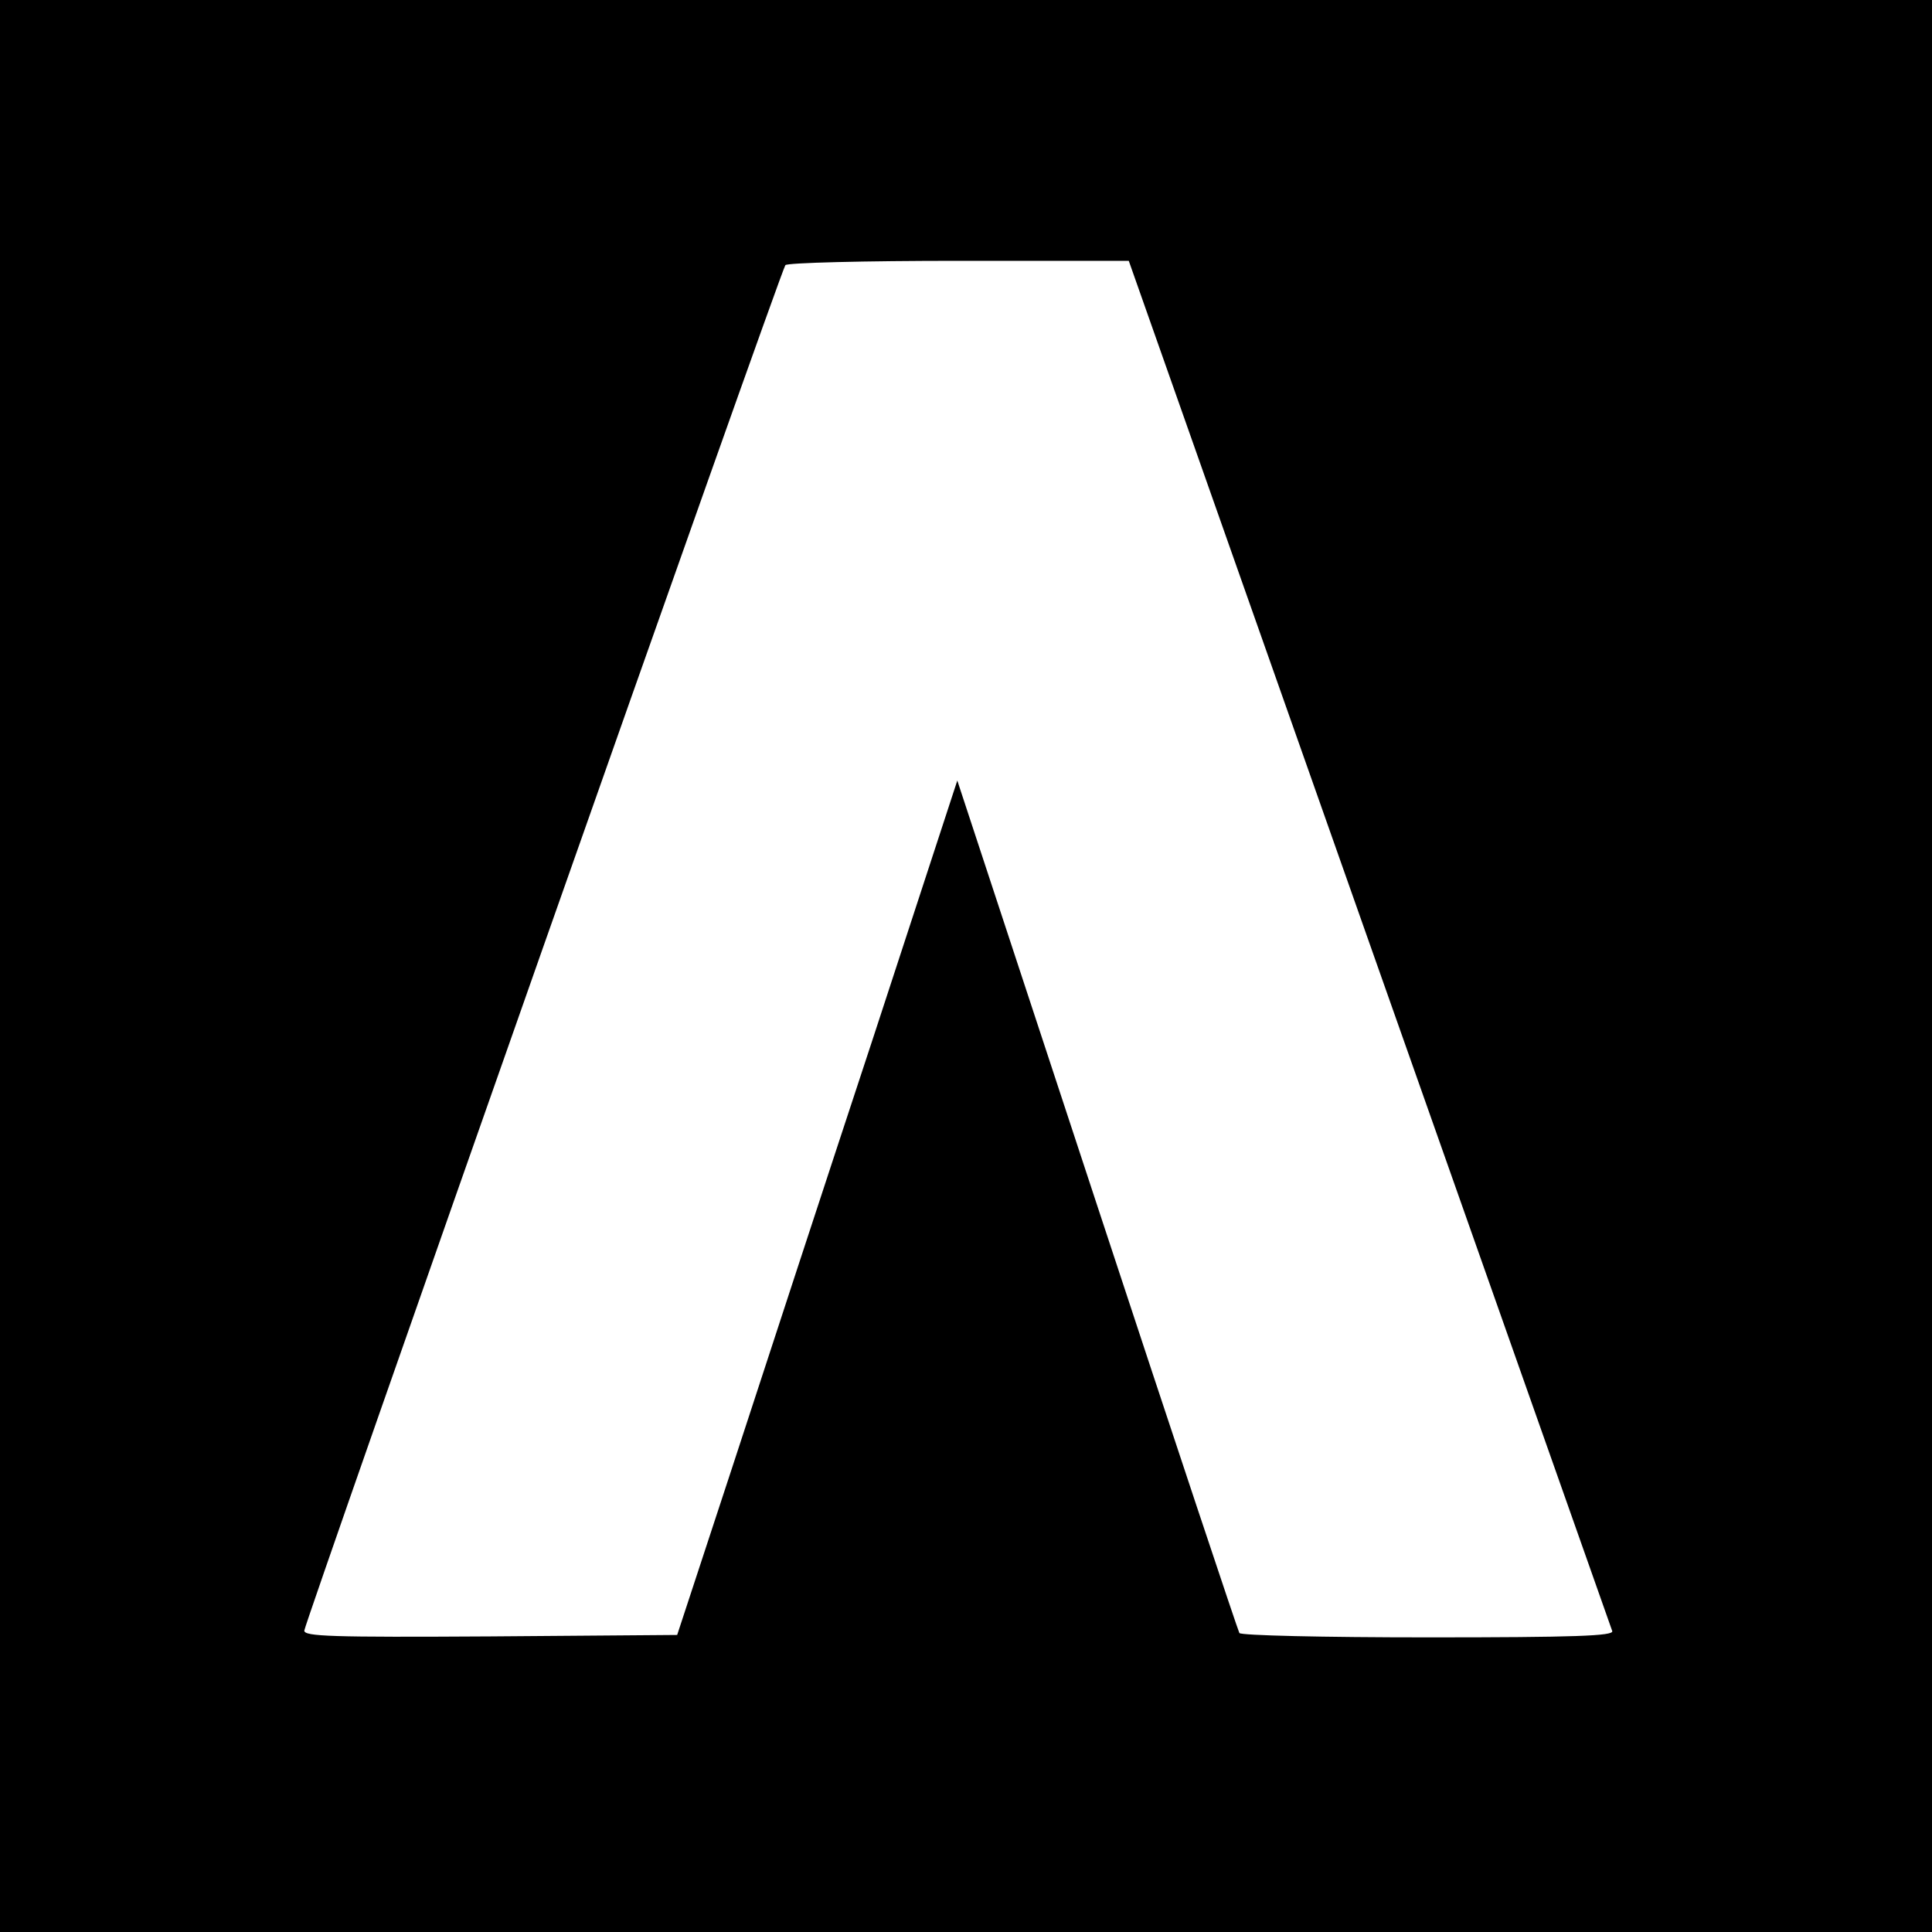
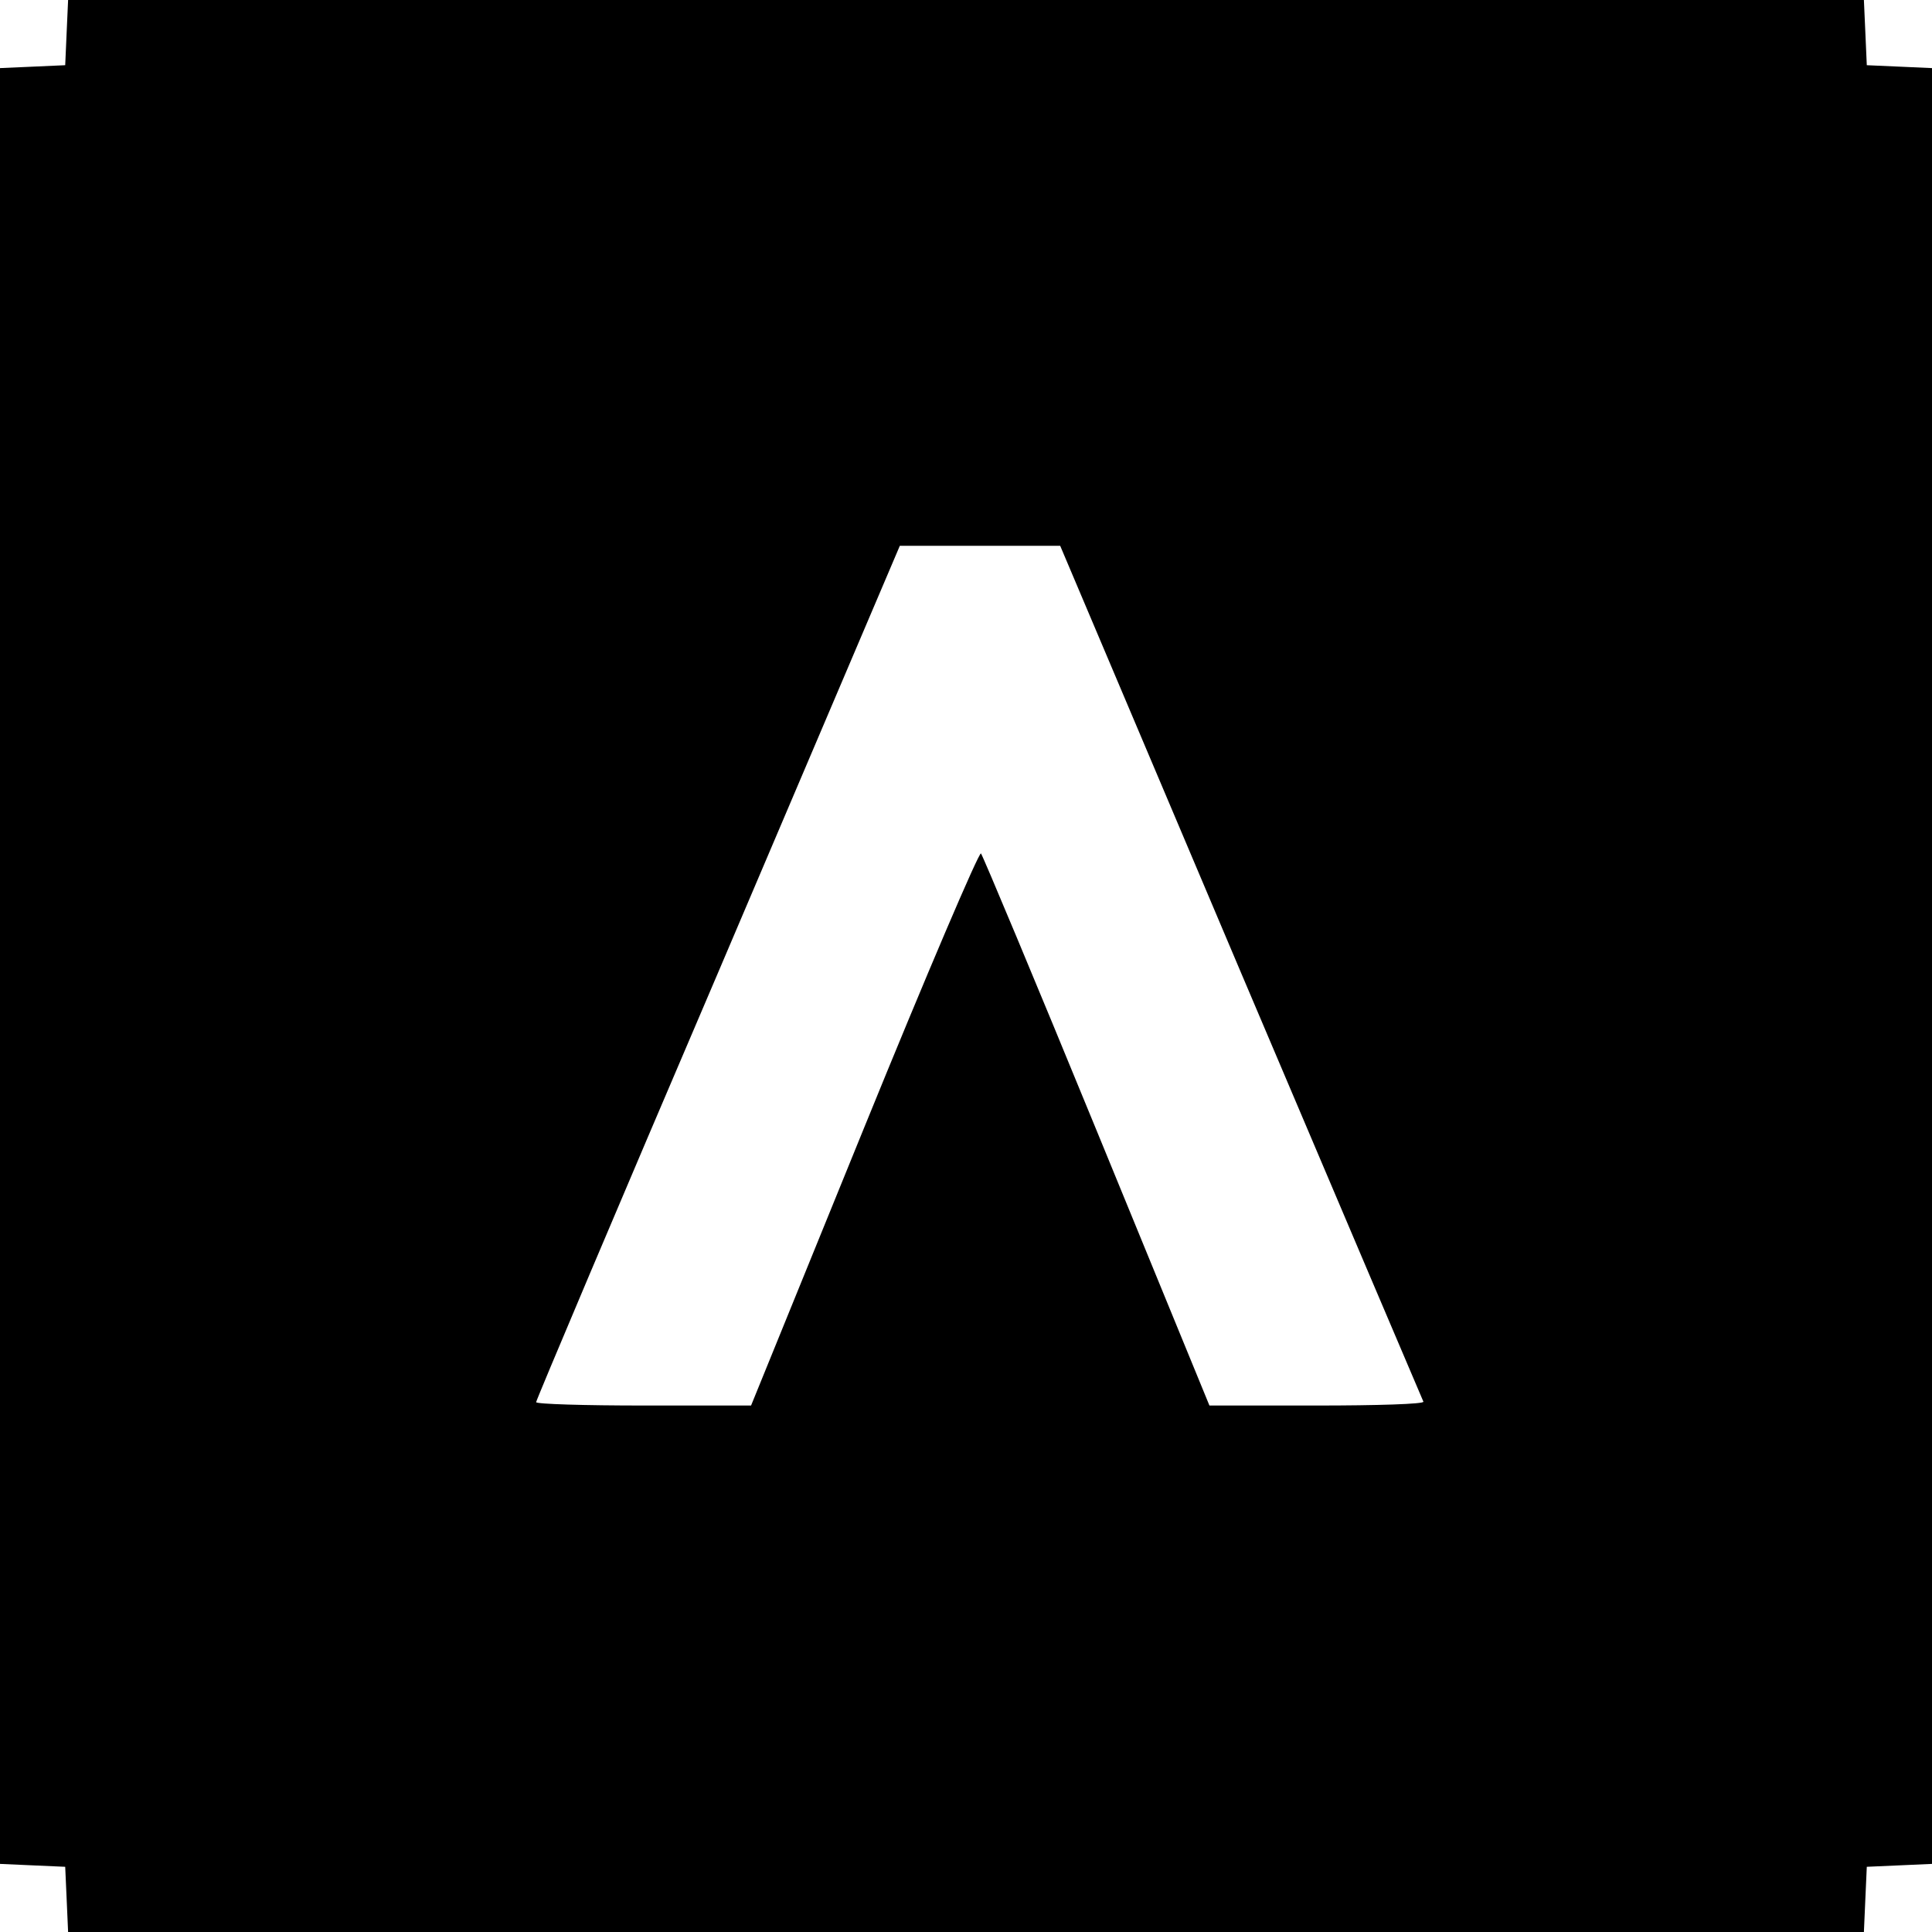
<svg xmlns="http://www.w3.org/2000/svg" version="1.0" width="400pt" height="400pt" viewBox="0 0 400 400" preserveAspectRatio="xMidYMid meet">
  <g transform="translate(0,400) scale(0.1,-0.1)" fill="#000000" stroke="none">
-     <path d="M0 2000 l0 -2000 2000 0 2000 0 0 2000 0 2000 -2000 0 -2000 0 0 -2000z m2835 48 c274 -777 501 -1419 503 -1425 3 -10 -77 -13 -381 -13 -219 0 -388 4 -391 9 -3 5 -136 404 -295 887 l-289 878 -175 -535 c-97 -294 -227 -691 -290 -884 l-115 -350 -386 -3 c-332 -2 -386 0 -386 12 0 14 984 2809 996 2827 3 5 164 9 358 9 l353 0 498 -1412z" />
+     <path d="M138 3933 l-3 -68 -67 -3 -68 -3 0 -1859 0 -1859 67 -3 68 -3 3 -67 3 -68 1859 0 1859 0 3 68 3 67 68 3 67 3 0 1859 0 1859 -67 3 -68 3 -3 68 -3 67 -1859 0 -1859 0 -3 -67z m2431 -1946 c206 -485 376 -885 378 -889 2 -5 -97 -8 -220 -8 l-223 0 -233 568 c-128 312 -236 570 -240 575 -4 4 -113 -251 -242 -568 l-234 -575 -222 0 c-123 0 -223 3 -223 7 0 4 169 404 377 890 l376 883 166 0 166 0 374 -883z" />
  </g>
</svg>
